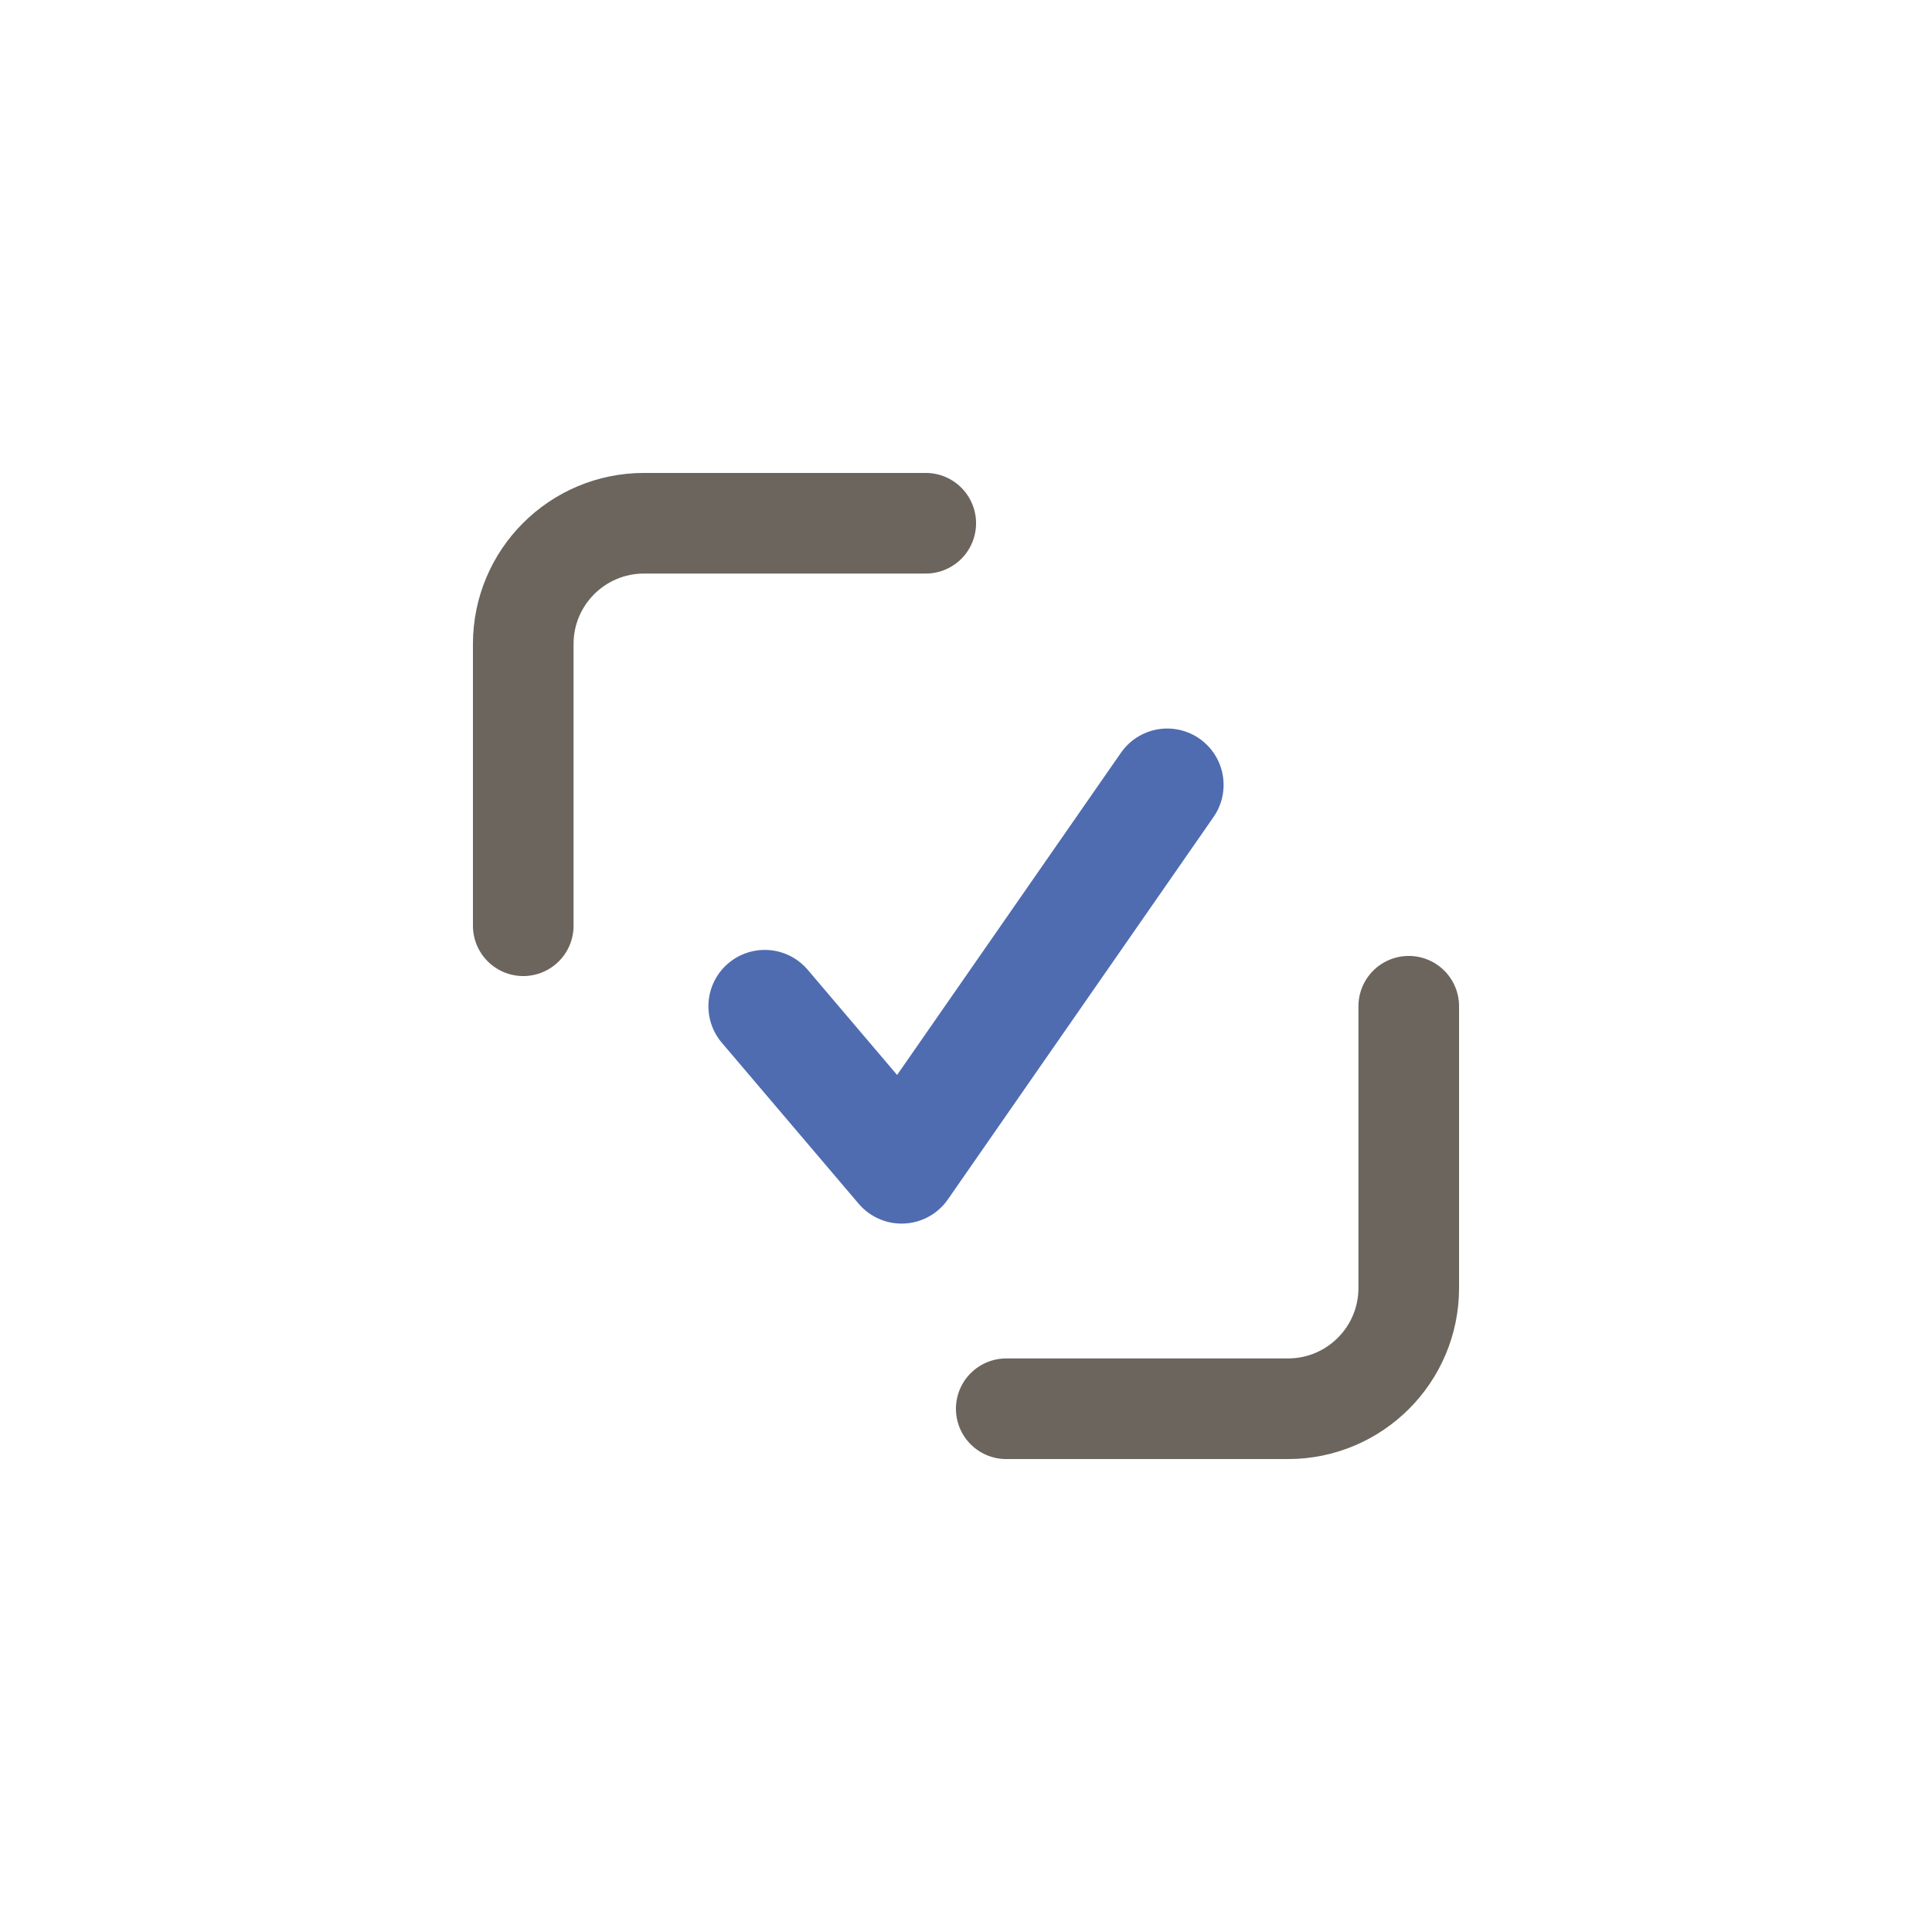
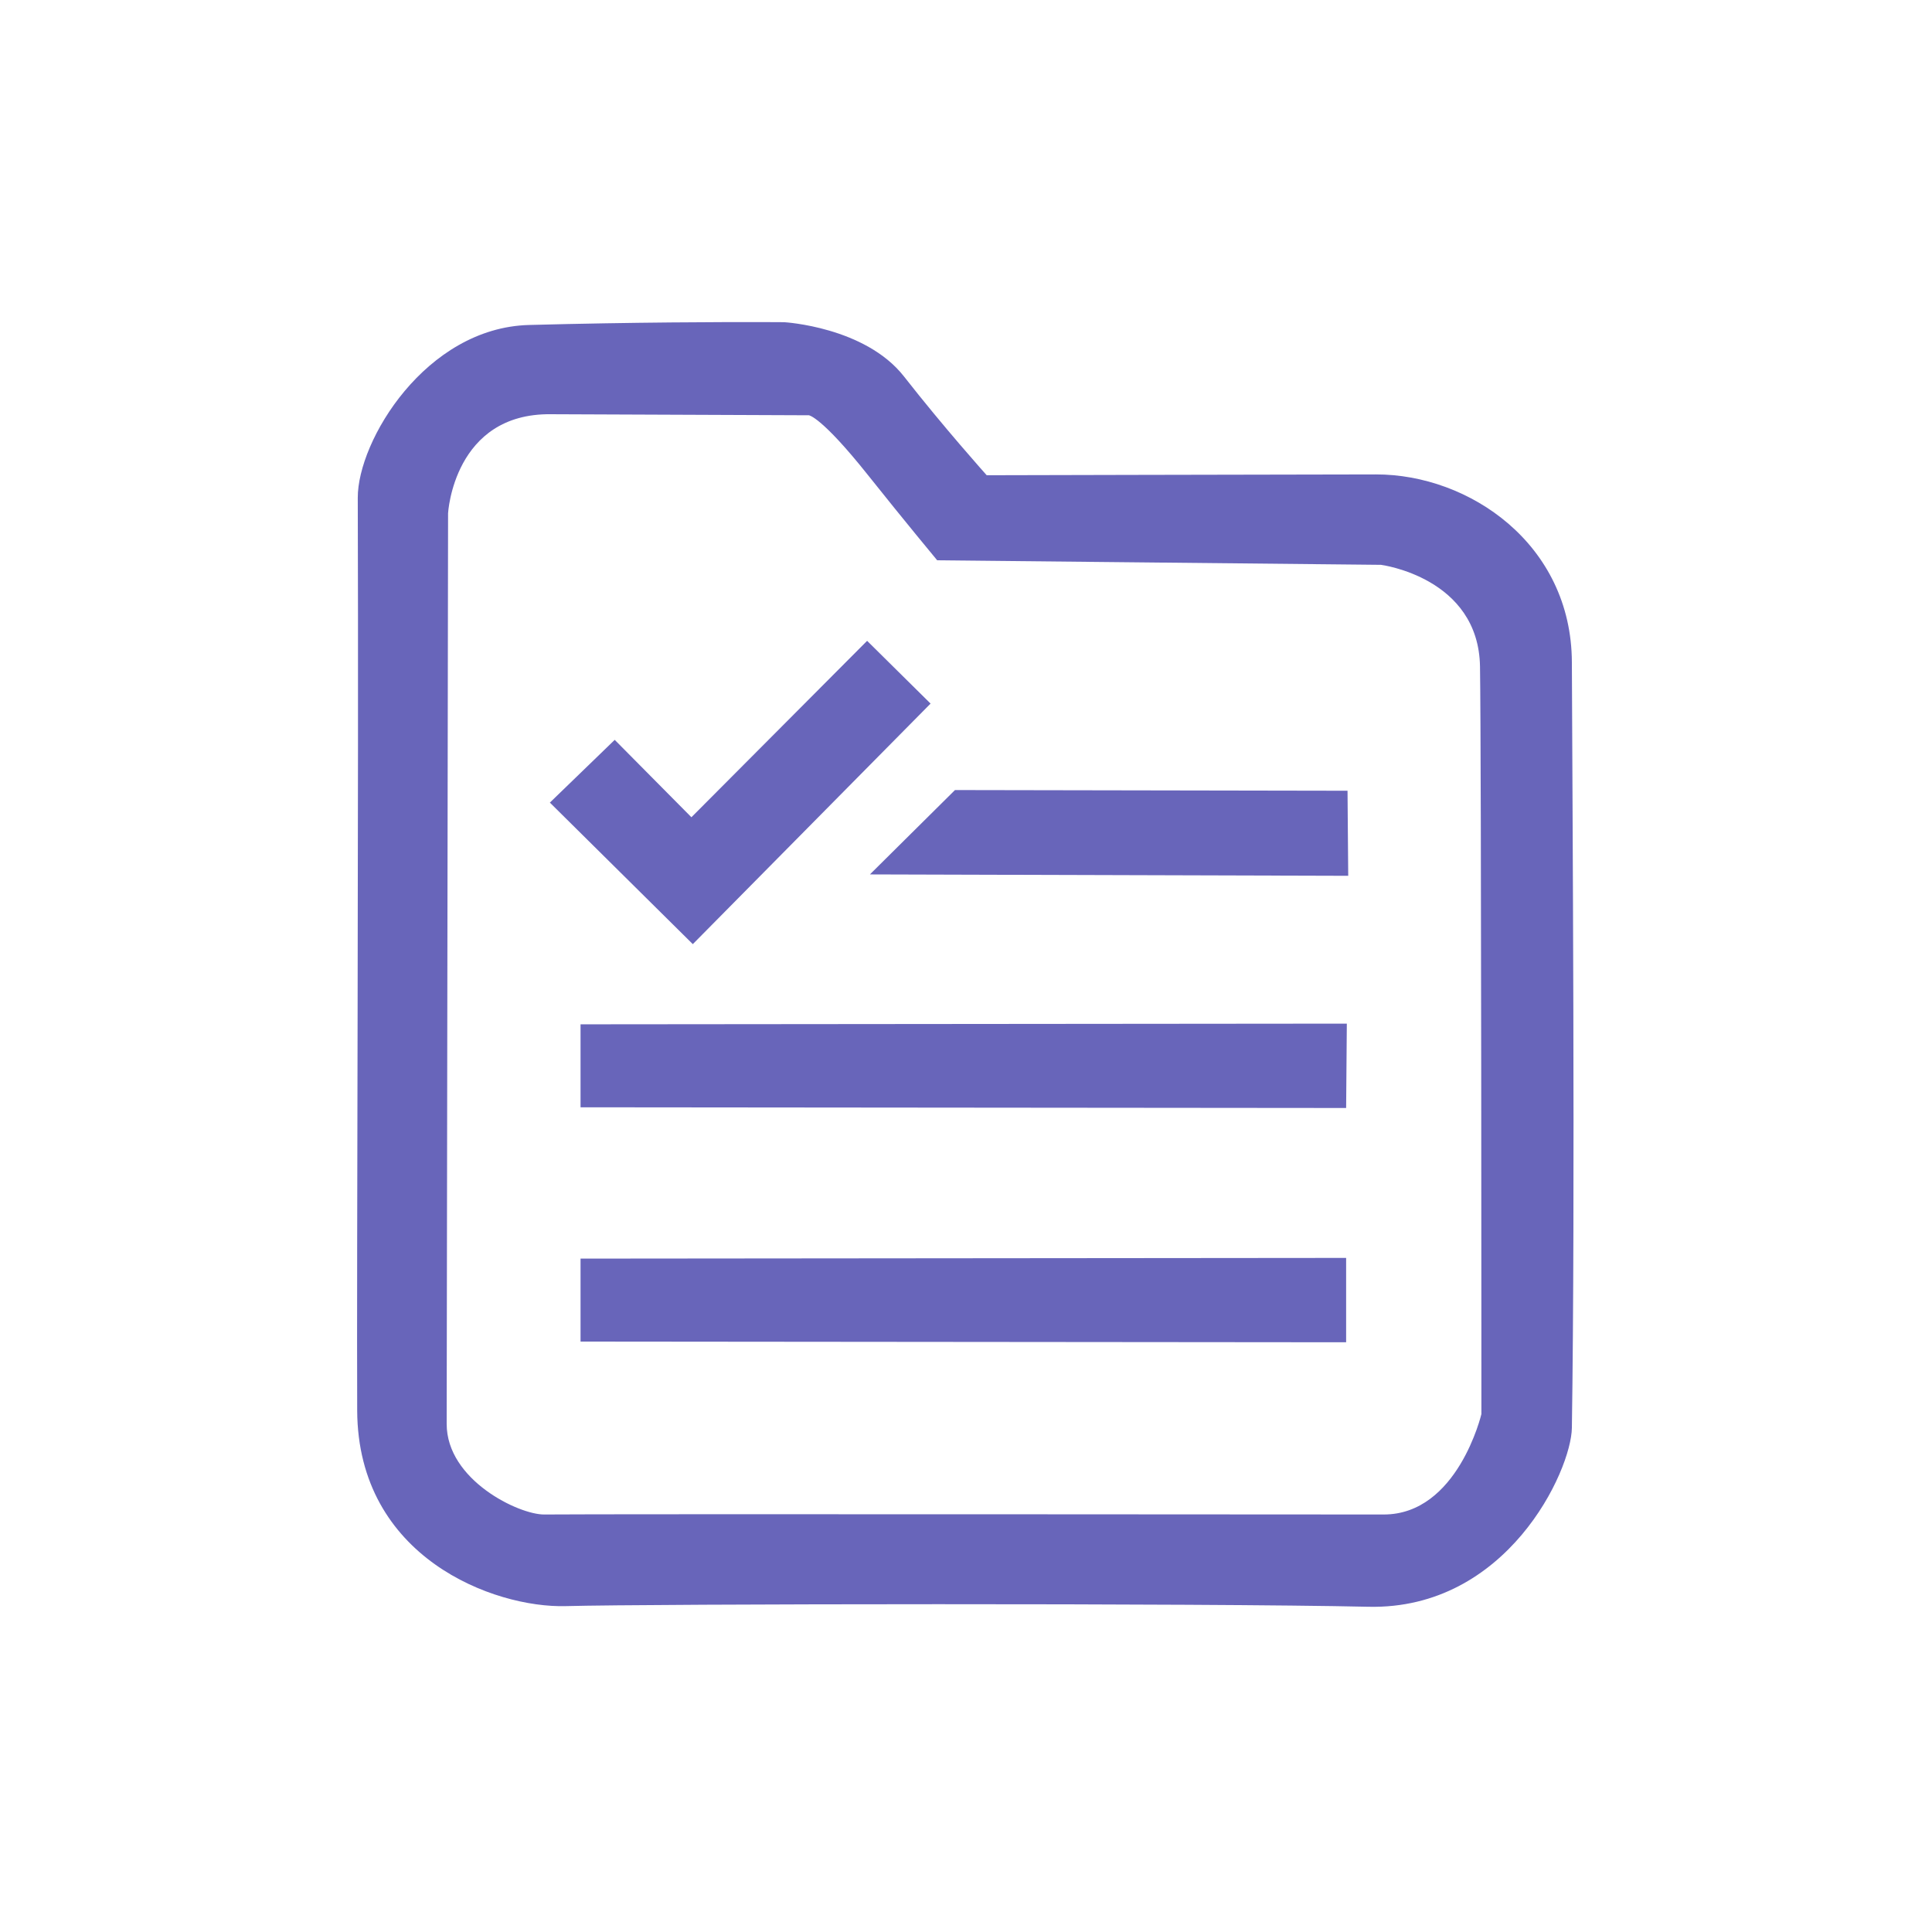
<svg xmlns="http://www.w3.org/2000/svg" width="48" height="48" viewBox="0 0 48 48" fill="none" role="img" aria-label="Casewright">
-   <path d="M13 23V16A3 3 0 0 1 16 13H23" stroke="#6c655d" stroke-width="2.5" stroke-linecap="round" stroke-linejoin="round" />
-   <path d="M35 25V32A3 3 0 0 1 32 35H25" stroke="#6c655d" stroke-width="2.5" stroke-linecap="round" stroke-linejoin="round" />
-   <path d="M19 25l3.4 4L29 19.5" stroke="#4f6cb1" stroke-width="2.8" stroke-linecap="round" stroke-linejoin="round" />
+   <g transform="translate(6.0046 5.6488) scale(0.17568)" fill="#6865ba">
+     <path fill-rule="evenodd" transform="scale(0.2645833)" d="m 279.111,50.635 c -20.9,-0.053 -69.684,0.031 -125.566,1.541 -55.157,1.491 -91.596,61.918 -91.498,92.371 0.51,158.126 -0.621,408.059 -0.309,487.816 0.309,78.7 73.177,105.634 111.473,104.584 44.569,-1.222 343.267,-1.631 428.99,0.346 74.122,1.709 108.435,-72.633 108.787,-95.609 1.863,-121.627 0.242,-339.137 0,-409.205 -0.218,-63.213 -54.905,-100.497 -104.73,-100.426 -67.7,0.096 -208.047,0.436 -208.047,0.436 0,0 -22.942,-25.587 -44.162,-52.734 -20.829,-26.647 -64.102,-29.068 -64.102,-29.068 0,0 -3.869,-0.033 -10.836,-0.051 z M 165.471,99.879 303.178,100.438 c 0,0 6.673,0.694 31.49,31.865 19.568,24.577 37.082,45.652 37.082,45.652 l 237.213,2.424 c 0,0 52.177,6.707 52.922,54.41 0.745,47.703 0.744,399.516 0.744,399.516 0,0 -12.671,53.668 -52.176,53.668 0,0 -420.835,-0.323 -448.709,0 -13.457,0.156 -52.221,-18.371 -52.176,-48.449 0.045,-29.824 0.746,-486.723 0.746,-486.723 0,0 2.981,-53.667 55.156,-52.922 z" />
+     <path d="M 88.449,58.473 97.422,67.348 63.798,101.367 43.584,81.35 l 9.17,-8.874 10.847,10.945 z" />
+     <path d="m 156.388,79.673 0.099,12.03 -67.643,-0.197 12.03,-11.931 z" />
+     <path d="m 47.922,112.706 v 11.734 l 108.269,0.099 0.099,-11.931 z" />
+     <path d="m 47.922,145.838 v 11.734 l 108.269,0.099 v -11.931 z" />
+   </g>
</svg>
